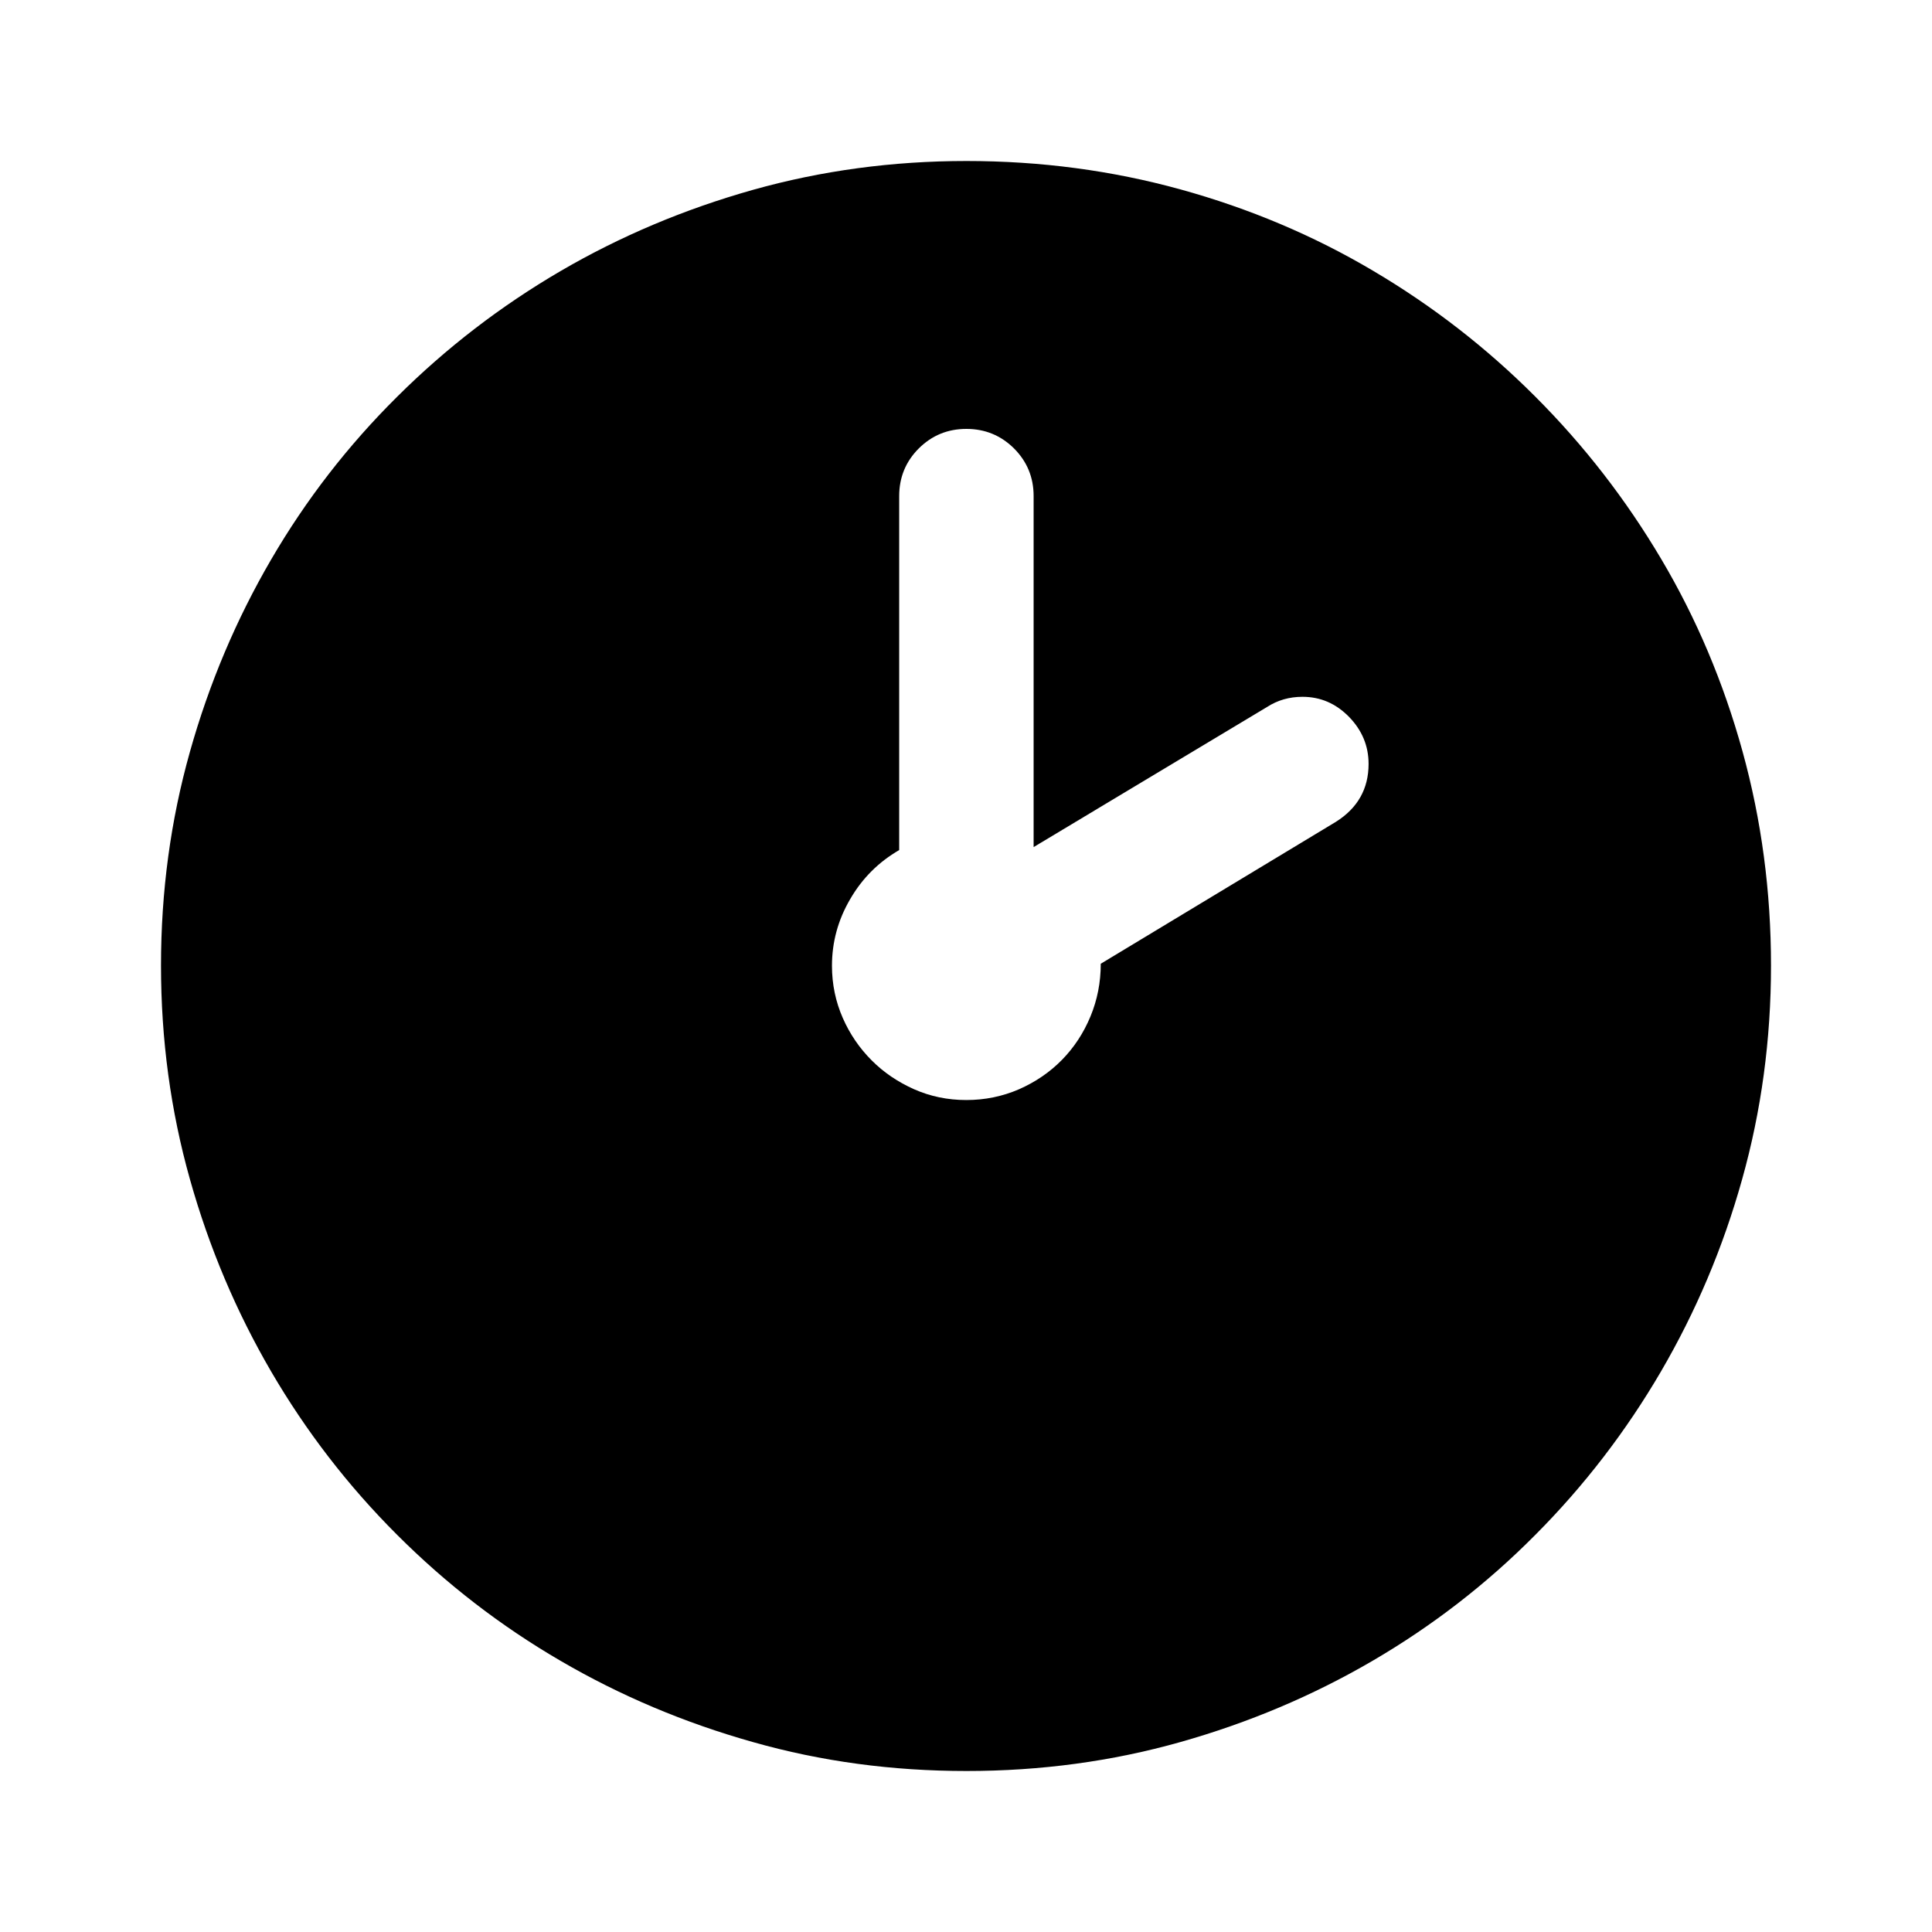
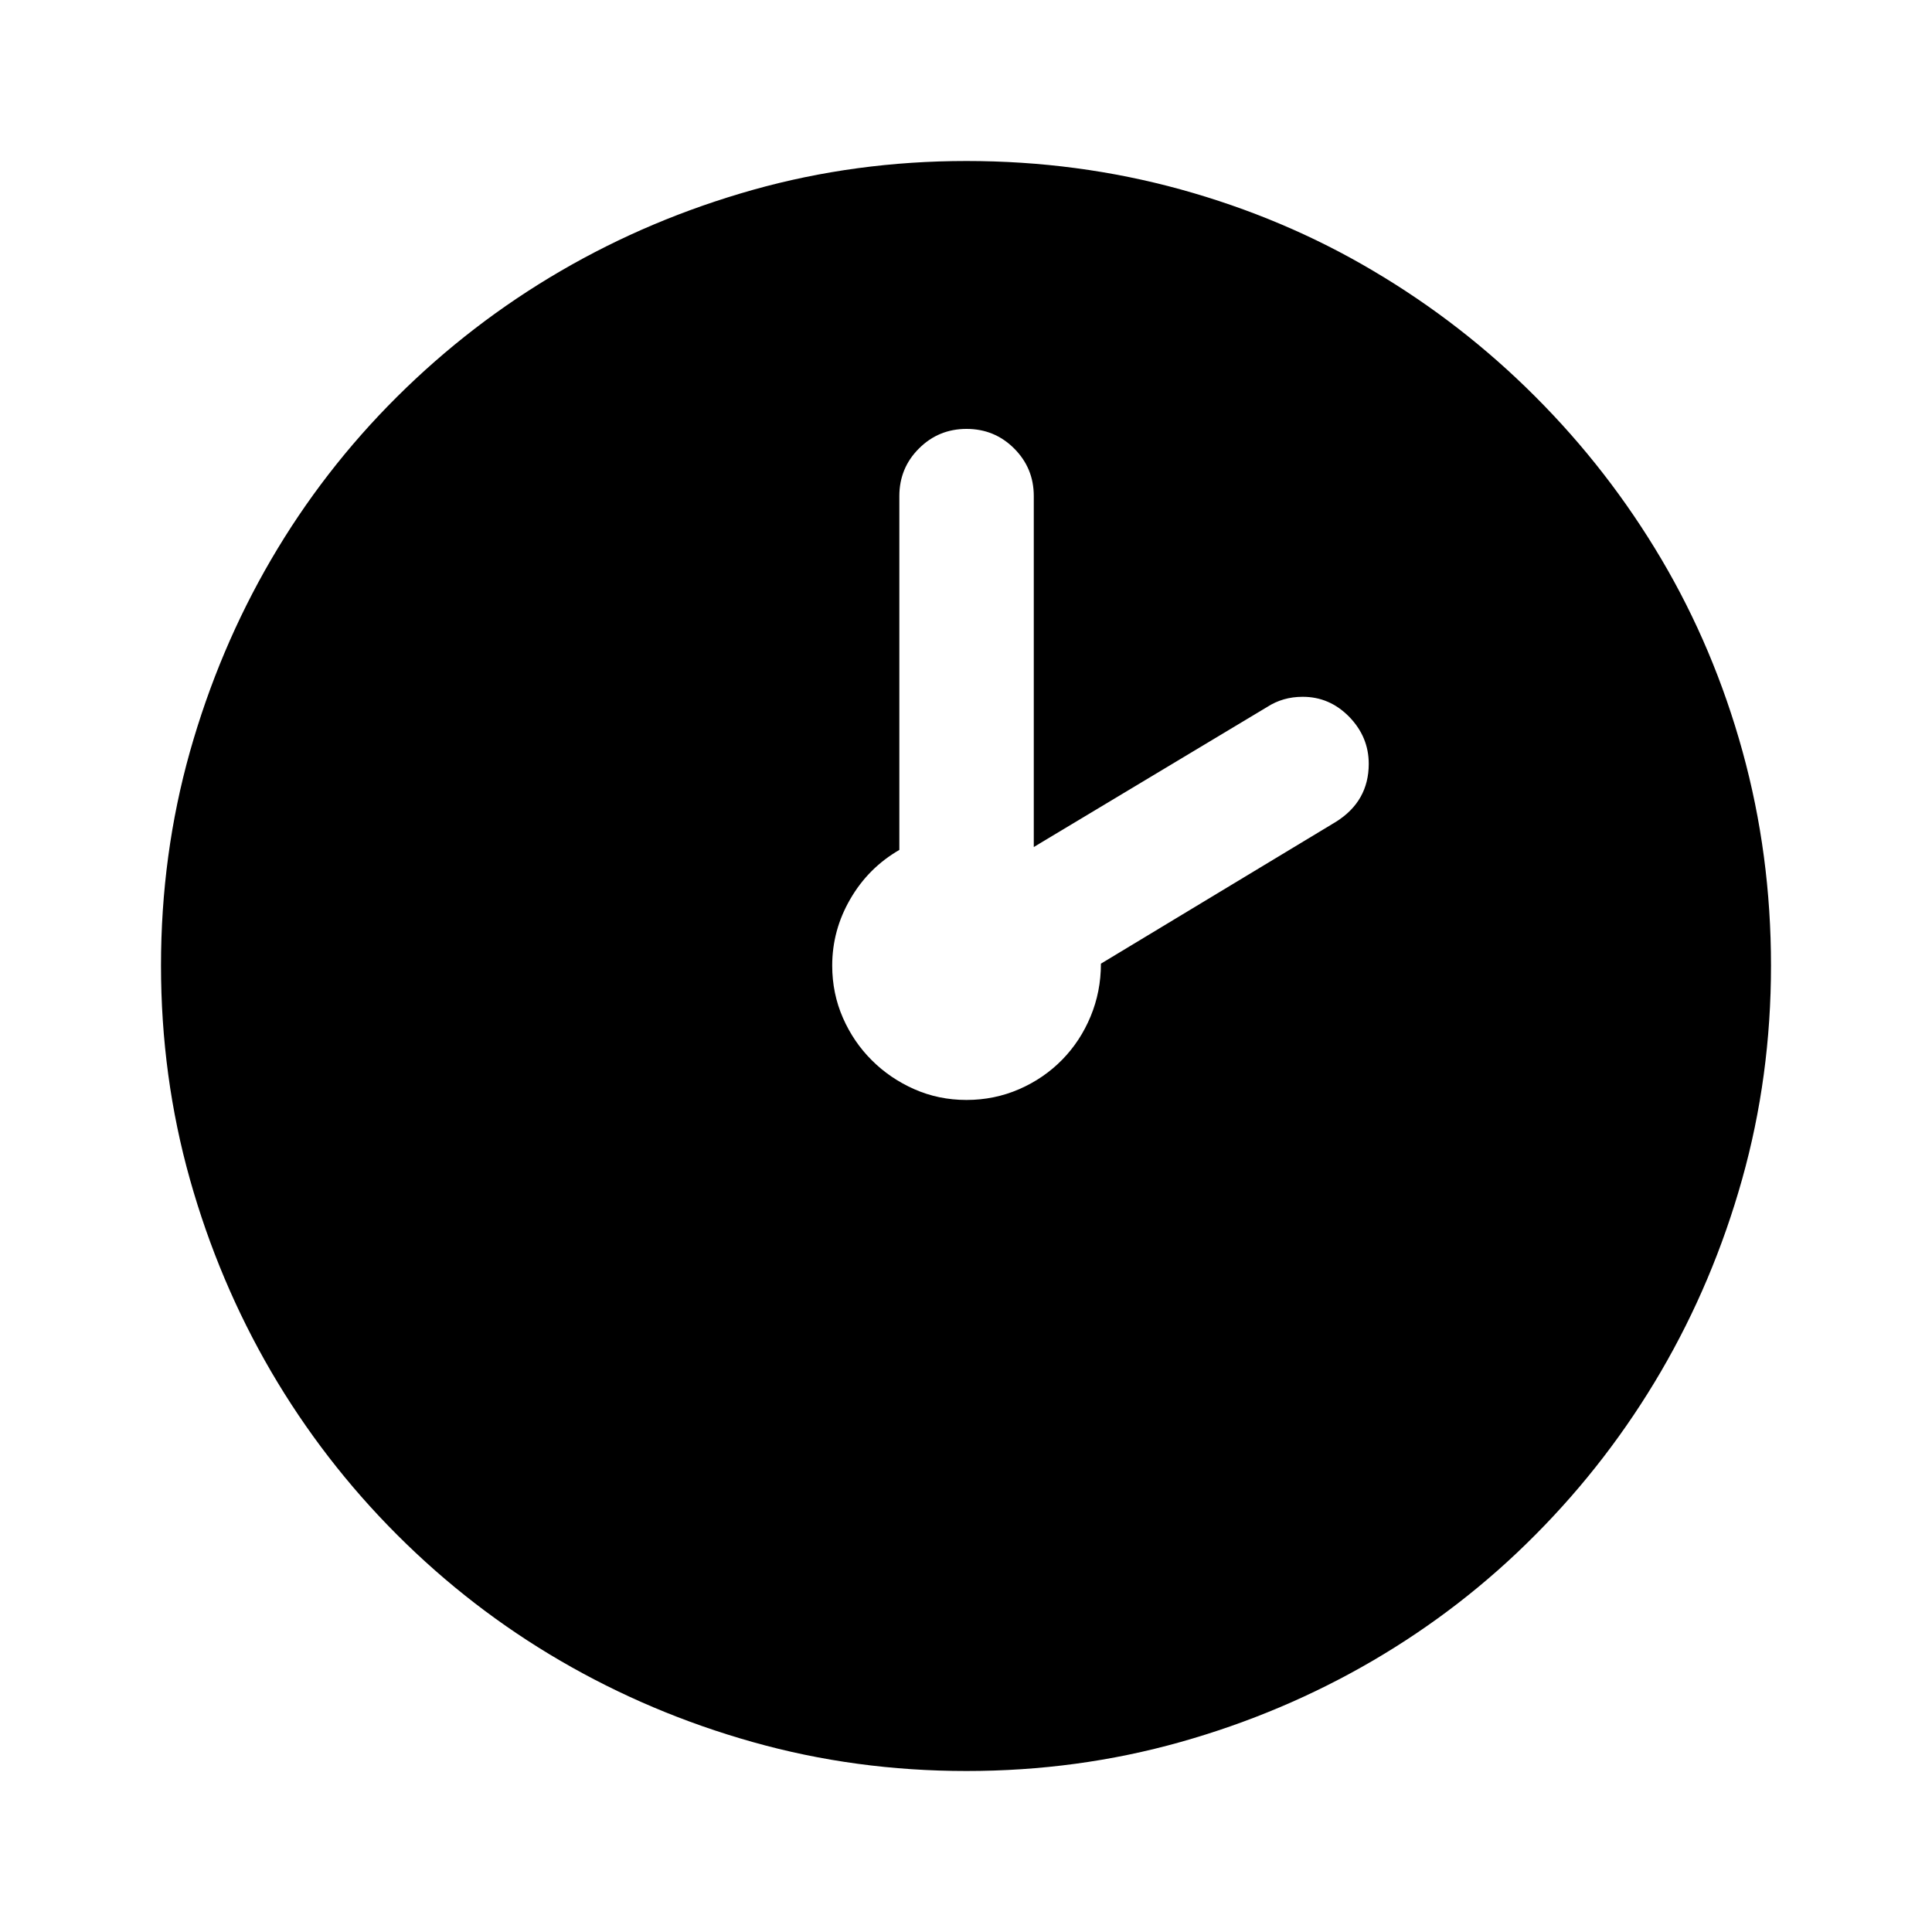
<svg xmlns="http://www.w3.org/2000/svg" version="1.1" id="master" x="0px" y="0px" width="24px" height="24px" viewBox="0 0 24 24" enable-background="new 0 0 24 24" xml:space="preserve">
  <rect fill="none" width="24" height="24" />
-   <path d="M12.841,10.522l2.898-1.739c0.131-0.085,0.278-0.127,0.44-0.127c0.225,0,0.416,0.083,0.579,0.249  c0.162,0.167,0.243,0.361,0.243,0.585c0,0.309-0.136,0.549-0.406,0.719l-2.921,1.763c0,0.232-0.043,0.45-0.128,0.655  s-0.203,0.385-0.354,0.539s-0.329,0.275-0.533,0.365c-0.205,0.089-0.424,0.134-0.655,0.134c-0.232,0-0.448-0.045-0.649-0.134  c-0.201-0.09-0.377-0.208-0.527-0.359c-0.15-0.15-0.271-0.326-0.359-0.527c-0.088-0.201-0.134-0.417-0.134-0.648  c0-0.293,0.075-0.57,0.227-0.829c0.15-0.259,0.354-0.461,0.608-0.608V6.162c0-0.231,0.081-0.429,0.243-0.591  c0.163-0.162,0.359-0.243,0.592-0.243c0.231,0,0.429,0.081,0.592,0.243c0.162,0.163,0.243,0.36,0.243,0.591V10.522z M21.646,9.333  c-0.236-0.854-0.572-1.65-1.01-2.389c-0.437-0.738-0.957-1.41-1.564-2.017c-0.606-0.607-1.279-1.129-2.018-1.565  c-0.738-0.437-1.535-0.773-2.389-1.009C13.813,2.118,12.926,2,12.006,2s-1.805,0.12-2.655,0.359C8.5,2.599,7.704,2.935,6.962,3.368  c-0.741,0.433-1.418,0.953-2.028,1.56c-0.612,0.607-1.133,1.28-1.566,2.023C2.935,7.694,2.598,8.489,2.359,9.34  C2.12,10.189,2,11.074,2,11.994s0.12,1.805,0.359,2.654c0.239,0.851,0.576,1.646,1.009,2.389c0.433,0.742,0.954,1.419,1.565,2.029  c0.61,0.61,1.287,1.133,2.028,1.564c0.743,0.434,1.539,0.77,2.39,1.01C10.202,21.882,11.086,22,12.006,22s1.805-0.119,2.655-0.359  c0.85-0.24,1.646-0.576,2.388-1.009s1.417-0.954,2.023-1.565c0.607-0.609,1.127-1.287,1.56-2.028  c0.433-0.742,0.771-1.537,1.009-2.388C21.88,13.799,22,12.914,22,11.994S21.882,10.188,21.646,9.333z" />
+   <path d="M21.646,9.333c-0.236-0.854-0.572-1.65-1.009-2.389c-0.437-0.738-0.958-1.41-1.565-2.017  c-0.606-0.607-1.279-1.129-2.018-1.565c-0.737-0.437-1.534-0.773-2.388-1.009C13.813,2.118,12.926,2,12.006,2  s-1.805,0.12-2.655,0.359C8.5,2.599,7.705,2.935,6.962,3.368s-1.418,0.953-2.029,1.56c-0.61,0.607-1.132,1.281-1.565,2.023  C2.935,7.693,2.599,8.489,2.359,9.339C2.12,10.189,2,11.074,2,11.994s0.12,1.805,0.359,2.655s0.576,1.646,1.009,2.389  c0.433,0.741,0.955,1.418,1.565,2.028c0.611,0.611,1.287,1.133,2.029,1.565s1.538,0.77,2.388,1.009  C10.201,21.88,11.086,22,12.006,22s1.805-0.12,2.655-0.359c0.85-0.239,1.646-0.576,2.388-1.009c0.742-0.433,1.417-0.954,2.023-1.565  c0.607-0.61,1.127-1.287,1.56-2.028c0.433-0.742,0.77-1.538,1.009-2.389S22,12.914,22,11.994S21.882,10.188,21.646,9.333z   M16.76,8.904c0.162,0.167,0.243,0.361,0.243,0.585c0,0.309-0.136,0.549-0.406,0.719l-2.921,1.763c0,0.232-0.043,0.45-0.128,0.655  c-0.085,0.205-0.203,0.385-0.354,0.539s-0.329,0.276-0.533,0.365c-0.205,0.089-0.423,0.134-0.655,0.134s-0.448-0.045-0.649-0.134  c-0.201-0.089-0.377-0.209-0.527-0.359c-0.151-0.15-0.271-0.326-0.359-0.527s-0.133-0.417-0.133-0.649  c0-0.293,0.075-0.57,0.226-0.829c0.15-0.259,0.354-0.461,0.608-0.608V6.162c0-0.231,0.081-0.429,0.244-0.591  c0.162-0.162,0.359-0.243,0.591-0.243s0.429,0.081,0.591,0.243c0.163,0.163,0.244,0.36,0.244,0.591v4.36l2.898-1.739  c0.131-0.085,0.278-0.127,0.44-0.127C16.404,8.655,16.597,8.738,16.76,8.904z" />
</svg>
